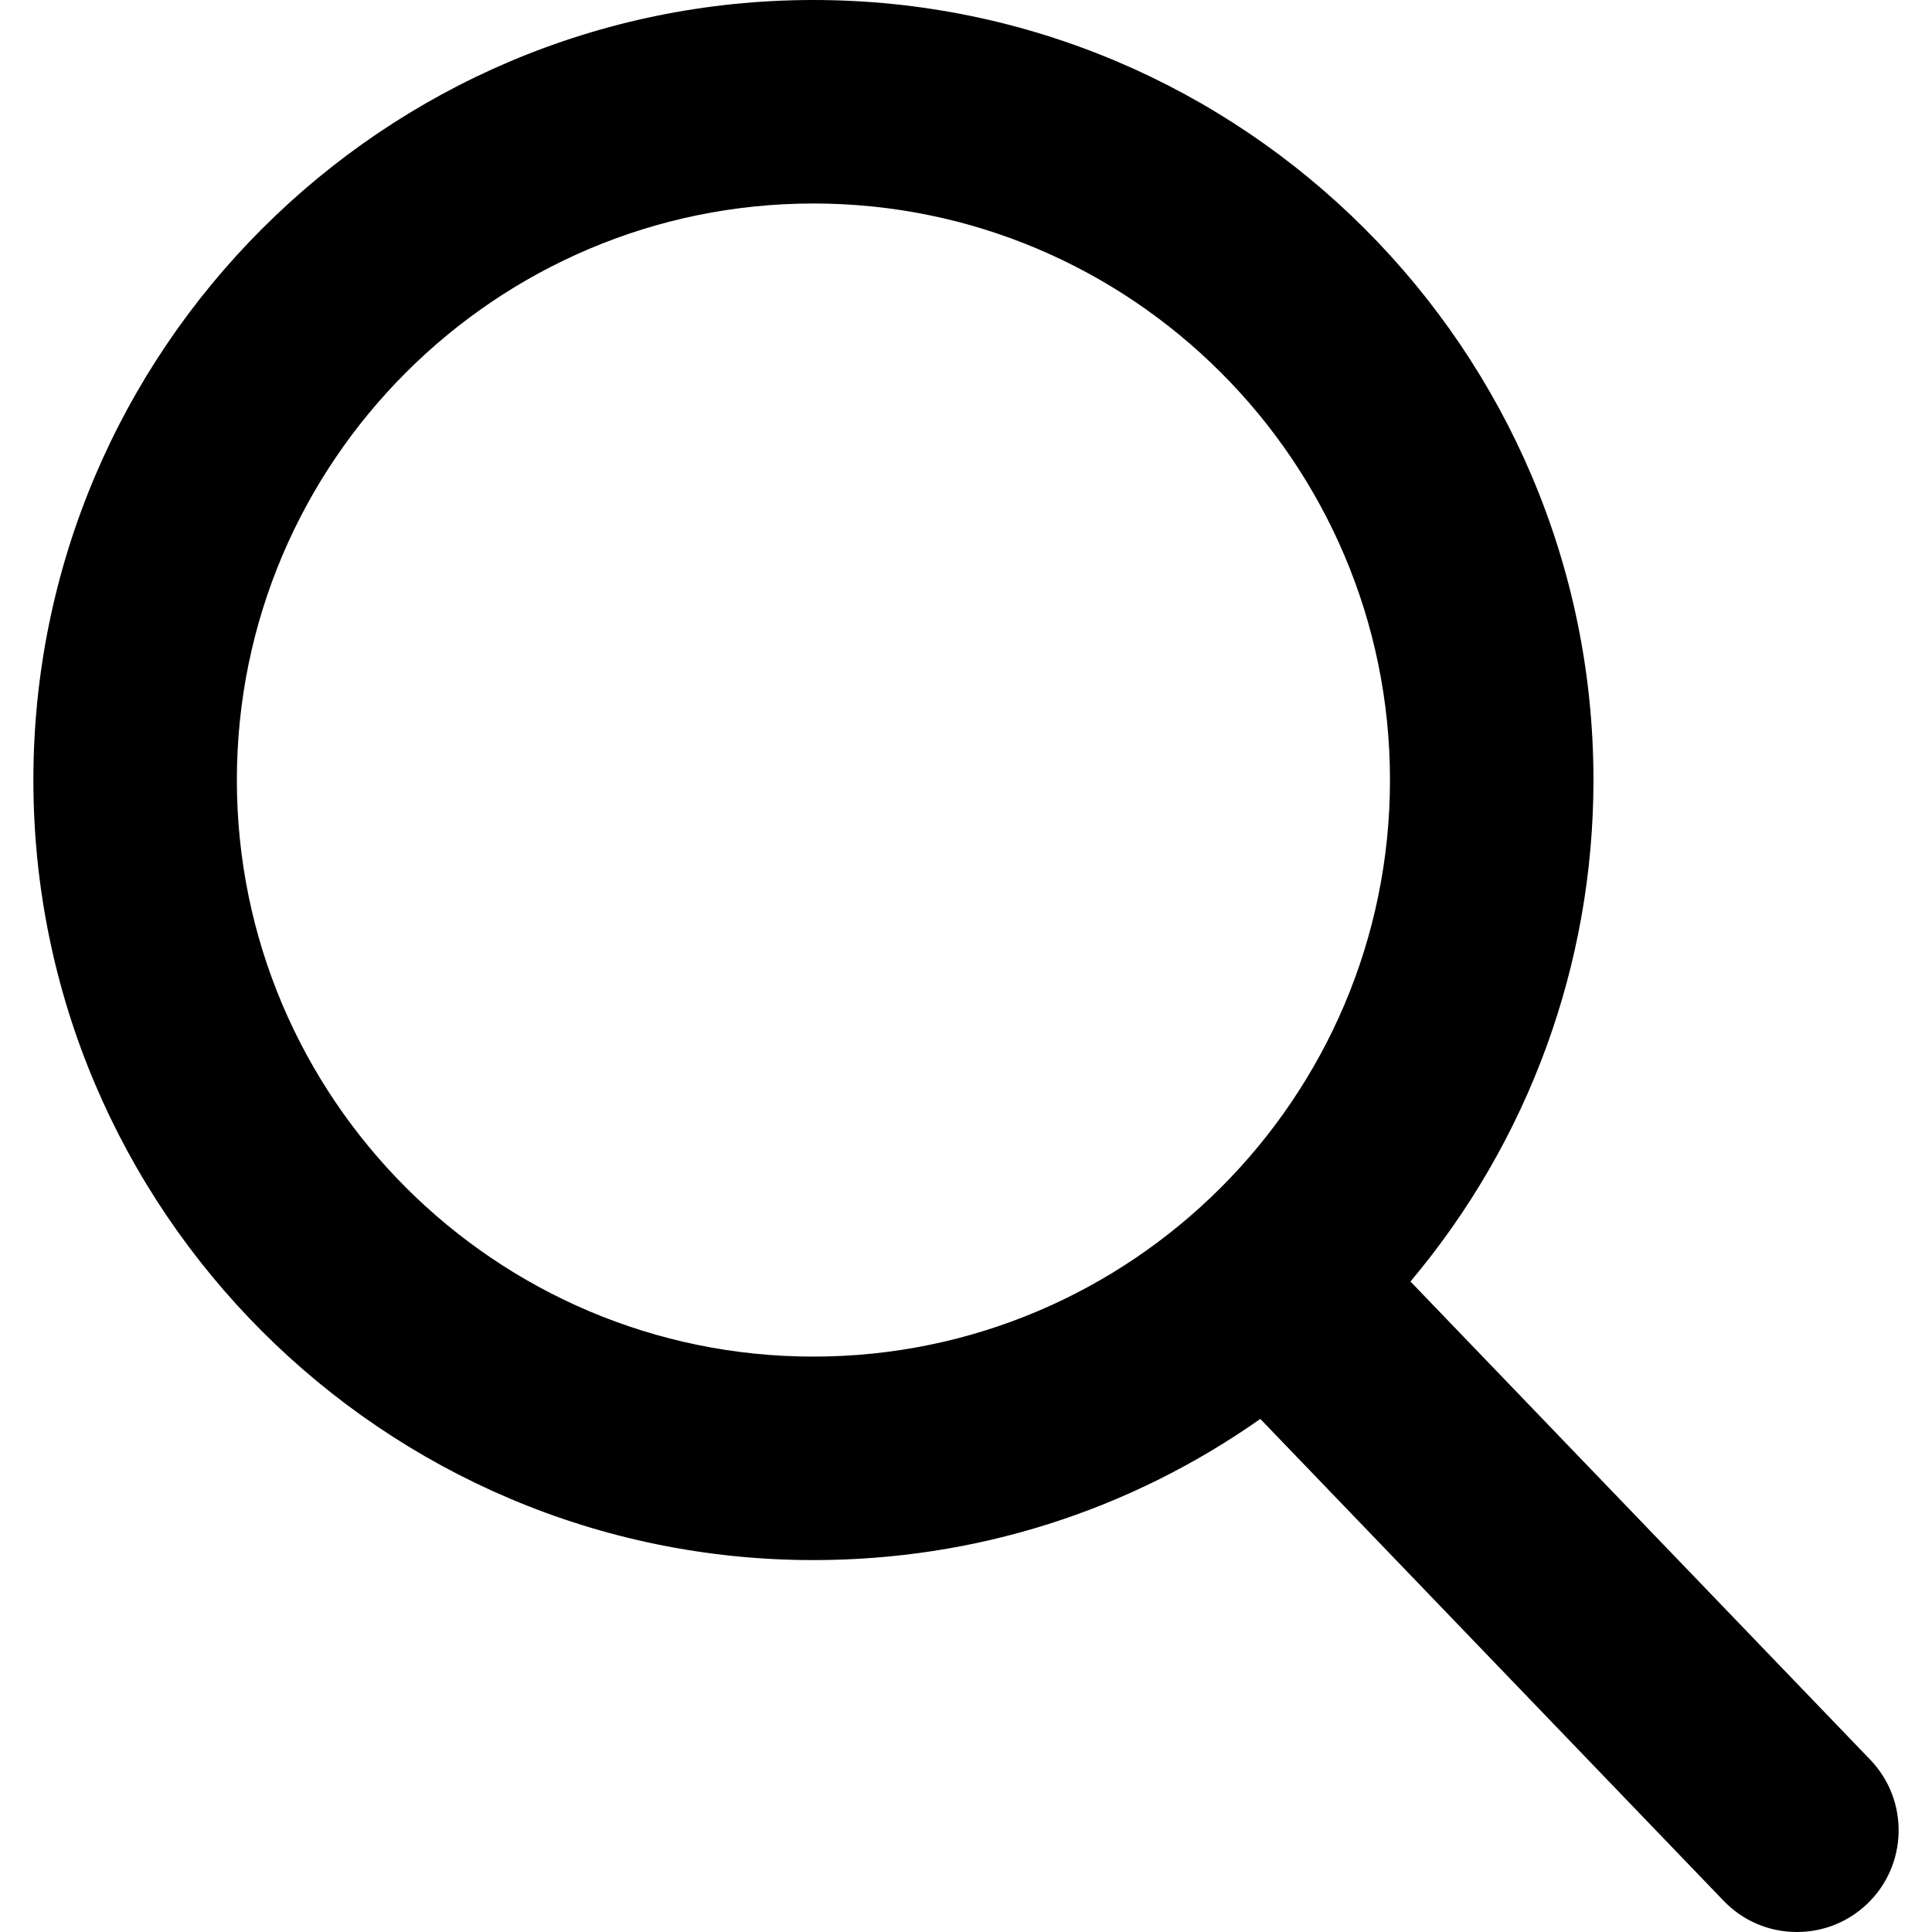
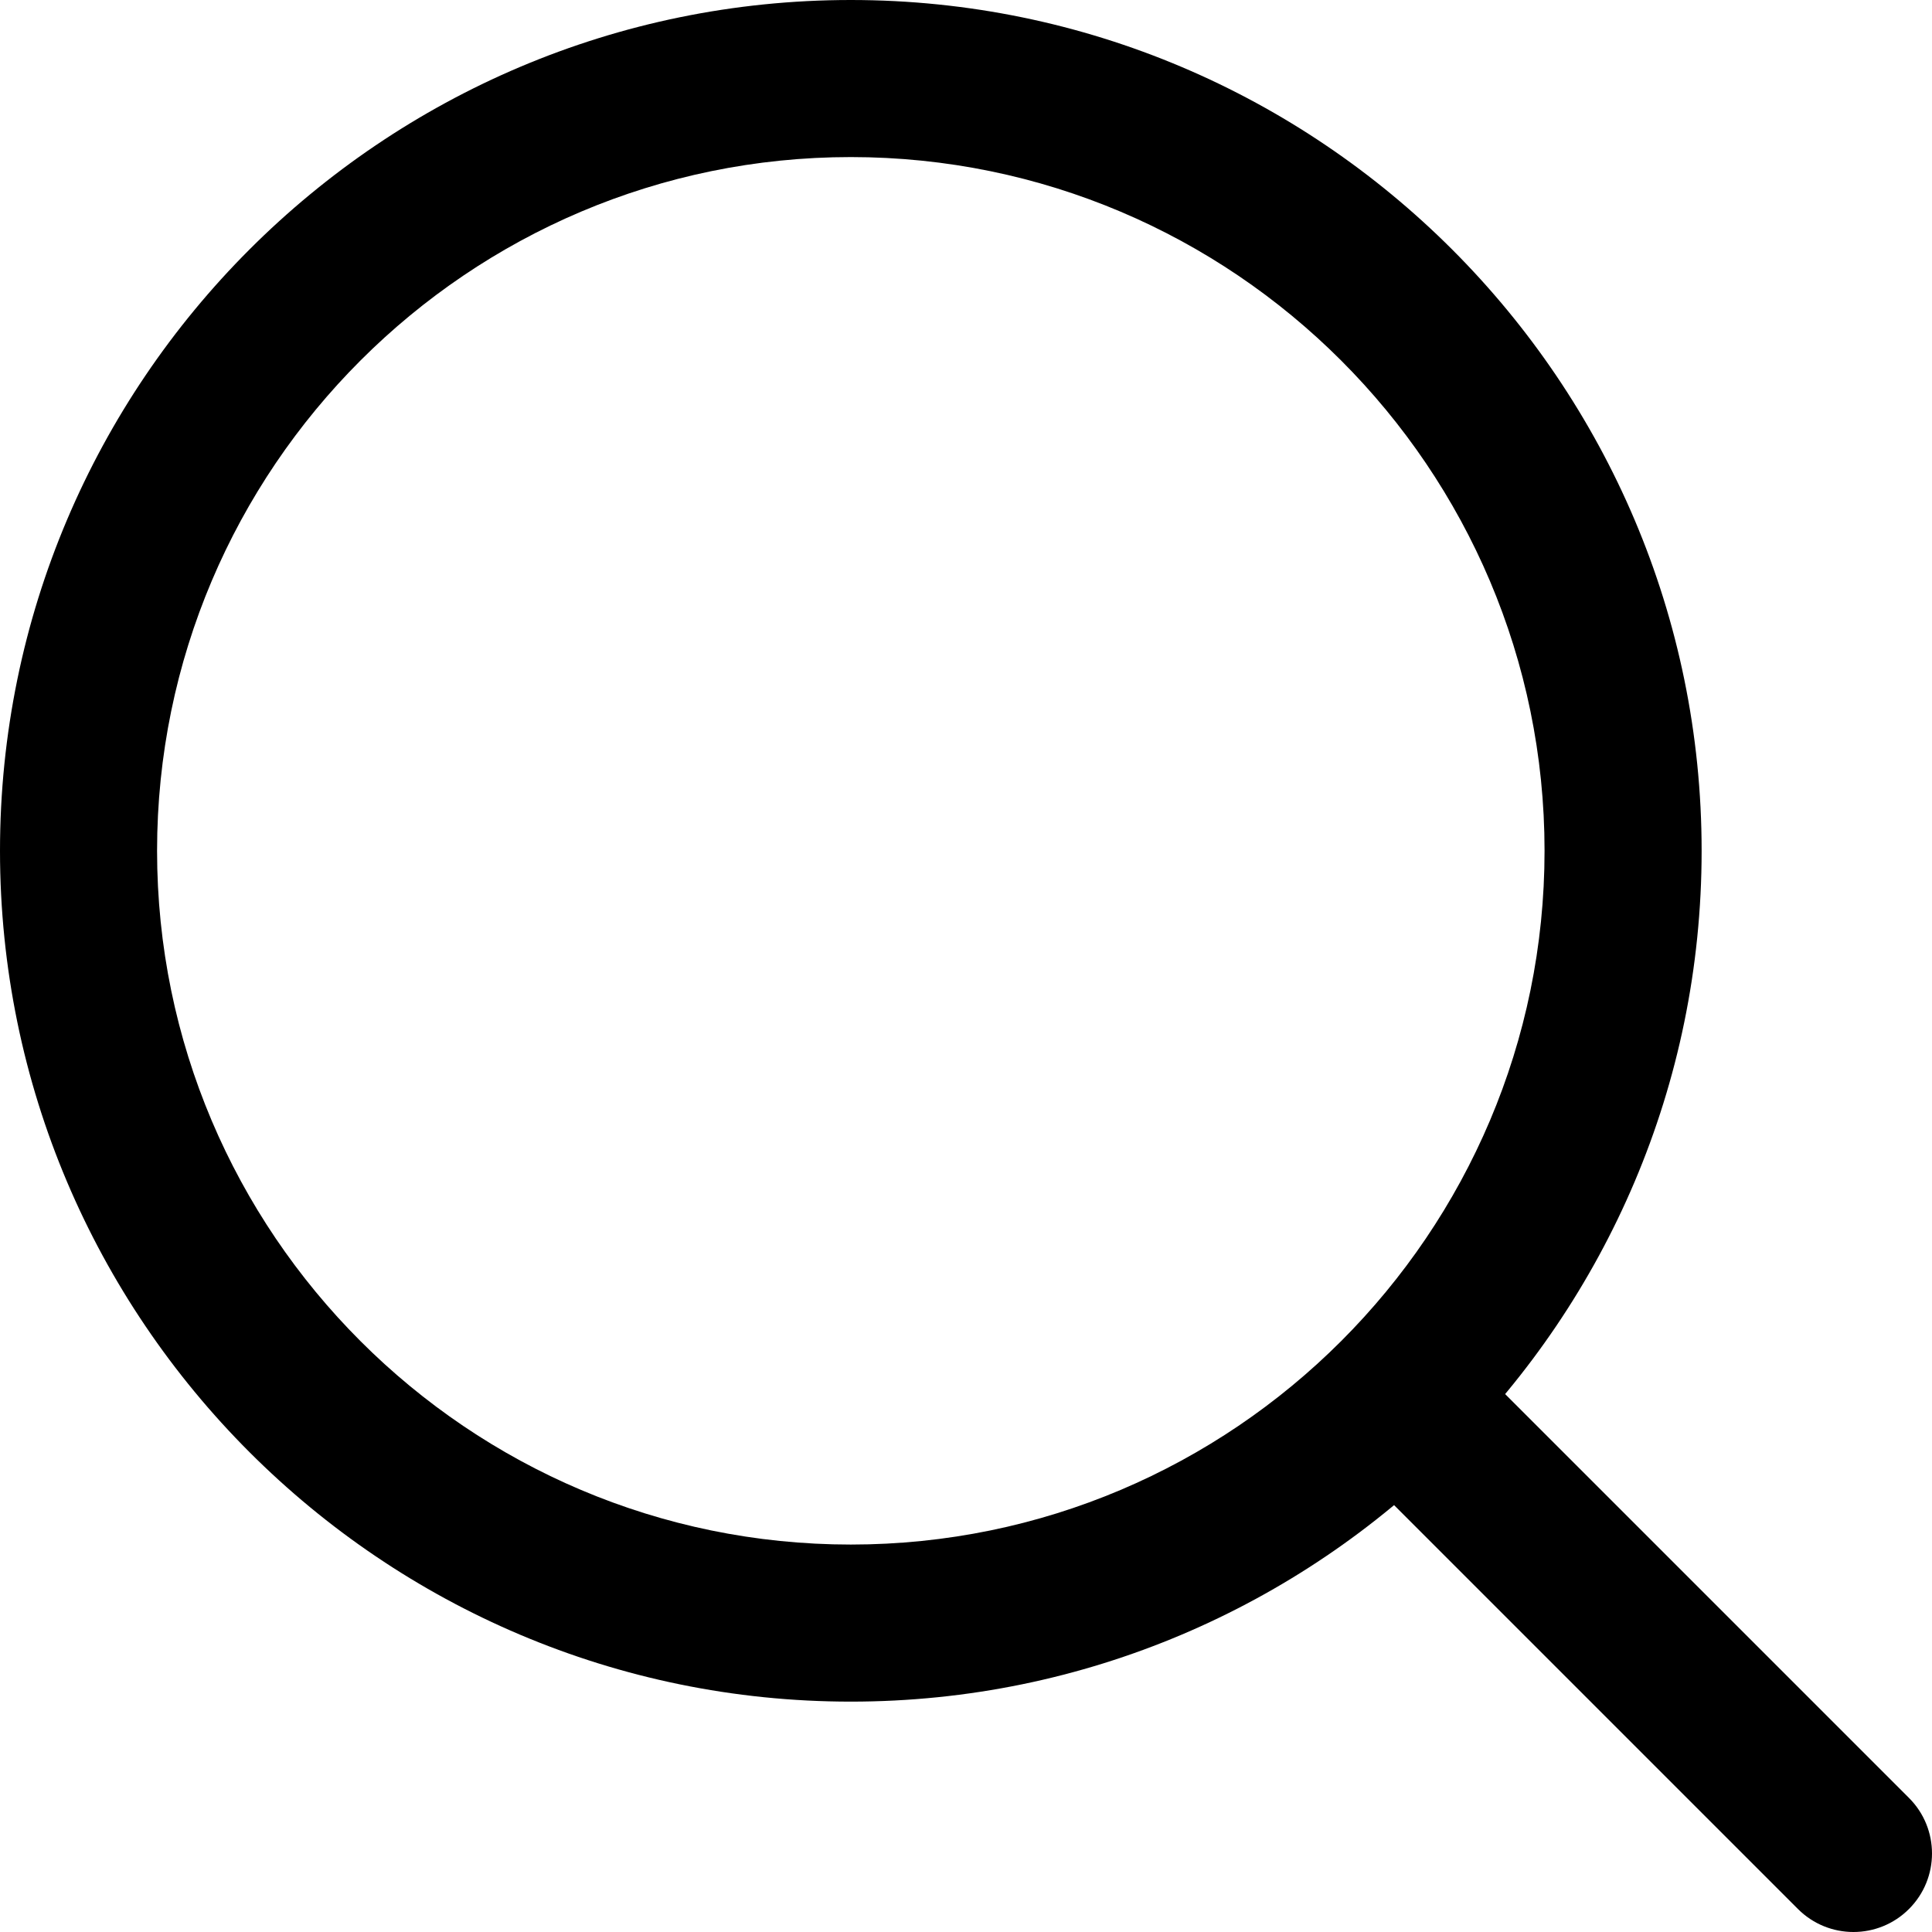
- <svg xmlns="http://www.w3.org/2000/svg" version="1.1" id="Capa_1" x="0px" y="0px" viewBox="0 0 56.966 56.966" style="enable-background:new 0 0 56.966 56.966;" xml:space="preserve">
-   <path d="M55.146,51.887L41.588,37.786c3.486-4.144,5.396-9.358,5.396-14.786c0-12.682-10.318-23-23-23s-23,10.318-23,23  s10.318,23,23,23c4.761,0,9.298-1.436,13.177-4.162l13.661,14.208c0.571,0.593,1.339,0.92,2.162,0.92  c0.779,0,1.518-0.297,2.079-0.837C56.255,54.982,56.293,53.08,55.146,51.887z M23.984,6c9.374,0,17,7.626,17,17s-7.626,17-17,17  s-17-7.626-17-17S14.61,6,23.984,6z" />
+ <svg xmlns="http://www.w3.org/2000/svg" version="1.1" width="512" height="512" x="0" y="0" viewBox="0 0 512 512" style="enable-background:new 0 0 512 512" xml:space="preserve" class="">
  <g>
+     <g>
+       <g>
+         <path d="M225.474,0C101.151,0,0,101.151,0,225.474c0,124.33,101.151,225.474,225.474,225.474    c124.33,0,225.474-101.144,225.474-225.474C450.948,101.151,349.804,0,225.474,0z M225.474,409.323    c-101.373,0-183.848-82.475-183.848-183.848S124.101,41.626,225.474,41.626s183.848,82.475,183.848,183.848    S326.847,409.323,225.474,409.323z" fill="#000000" data-original="#000000" style="" class="" />
+       </g>
+     </g>
+     <g>
+       <g>
+         <path d="M505.902,476.472L386.574,357.144c-8.131-8.131-21.299-8.131-29.43,0c-8.131,8.124-8.131,21.306,0,29.43l119.328,119.328    c4.065,4.065,9.387,6.098,14.715,6.098c5.321,0,10.649-2.033,14.715-6.098C514.033,497.778,514.033,484.596,505.902,476.472z" fill="#000000" data-original="#000000" style="" class="" />
+       </g>
+     </g>
+     <g>
</g>
-   <g>
+     <g>
</g>
-   <g>
+     <g>
</g>
-   <g>
+     <g>
</g>
-   <g>
+     <g>
</g>
-   <g>
+     <g>
</g>
-   <g>
+     <g>
</g>
-   <g>
+     <g>
</g>
-   <g>
+     <g>
</g>
-   <g>
+     <g>
</g>
-   <g>
+     <g>
</g>
-   <g>
+     <g>
</g>
-   <g>
+     <g>
</g>
-   <g>
+     <g>
</g>
-   <g>
+     <g>
</g>
+   </g>
</svg>
